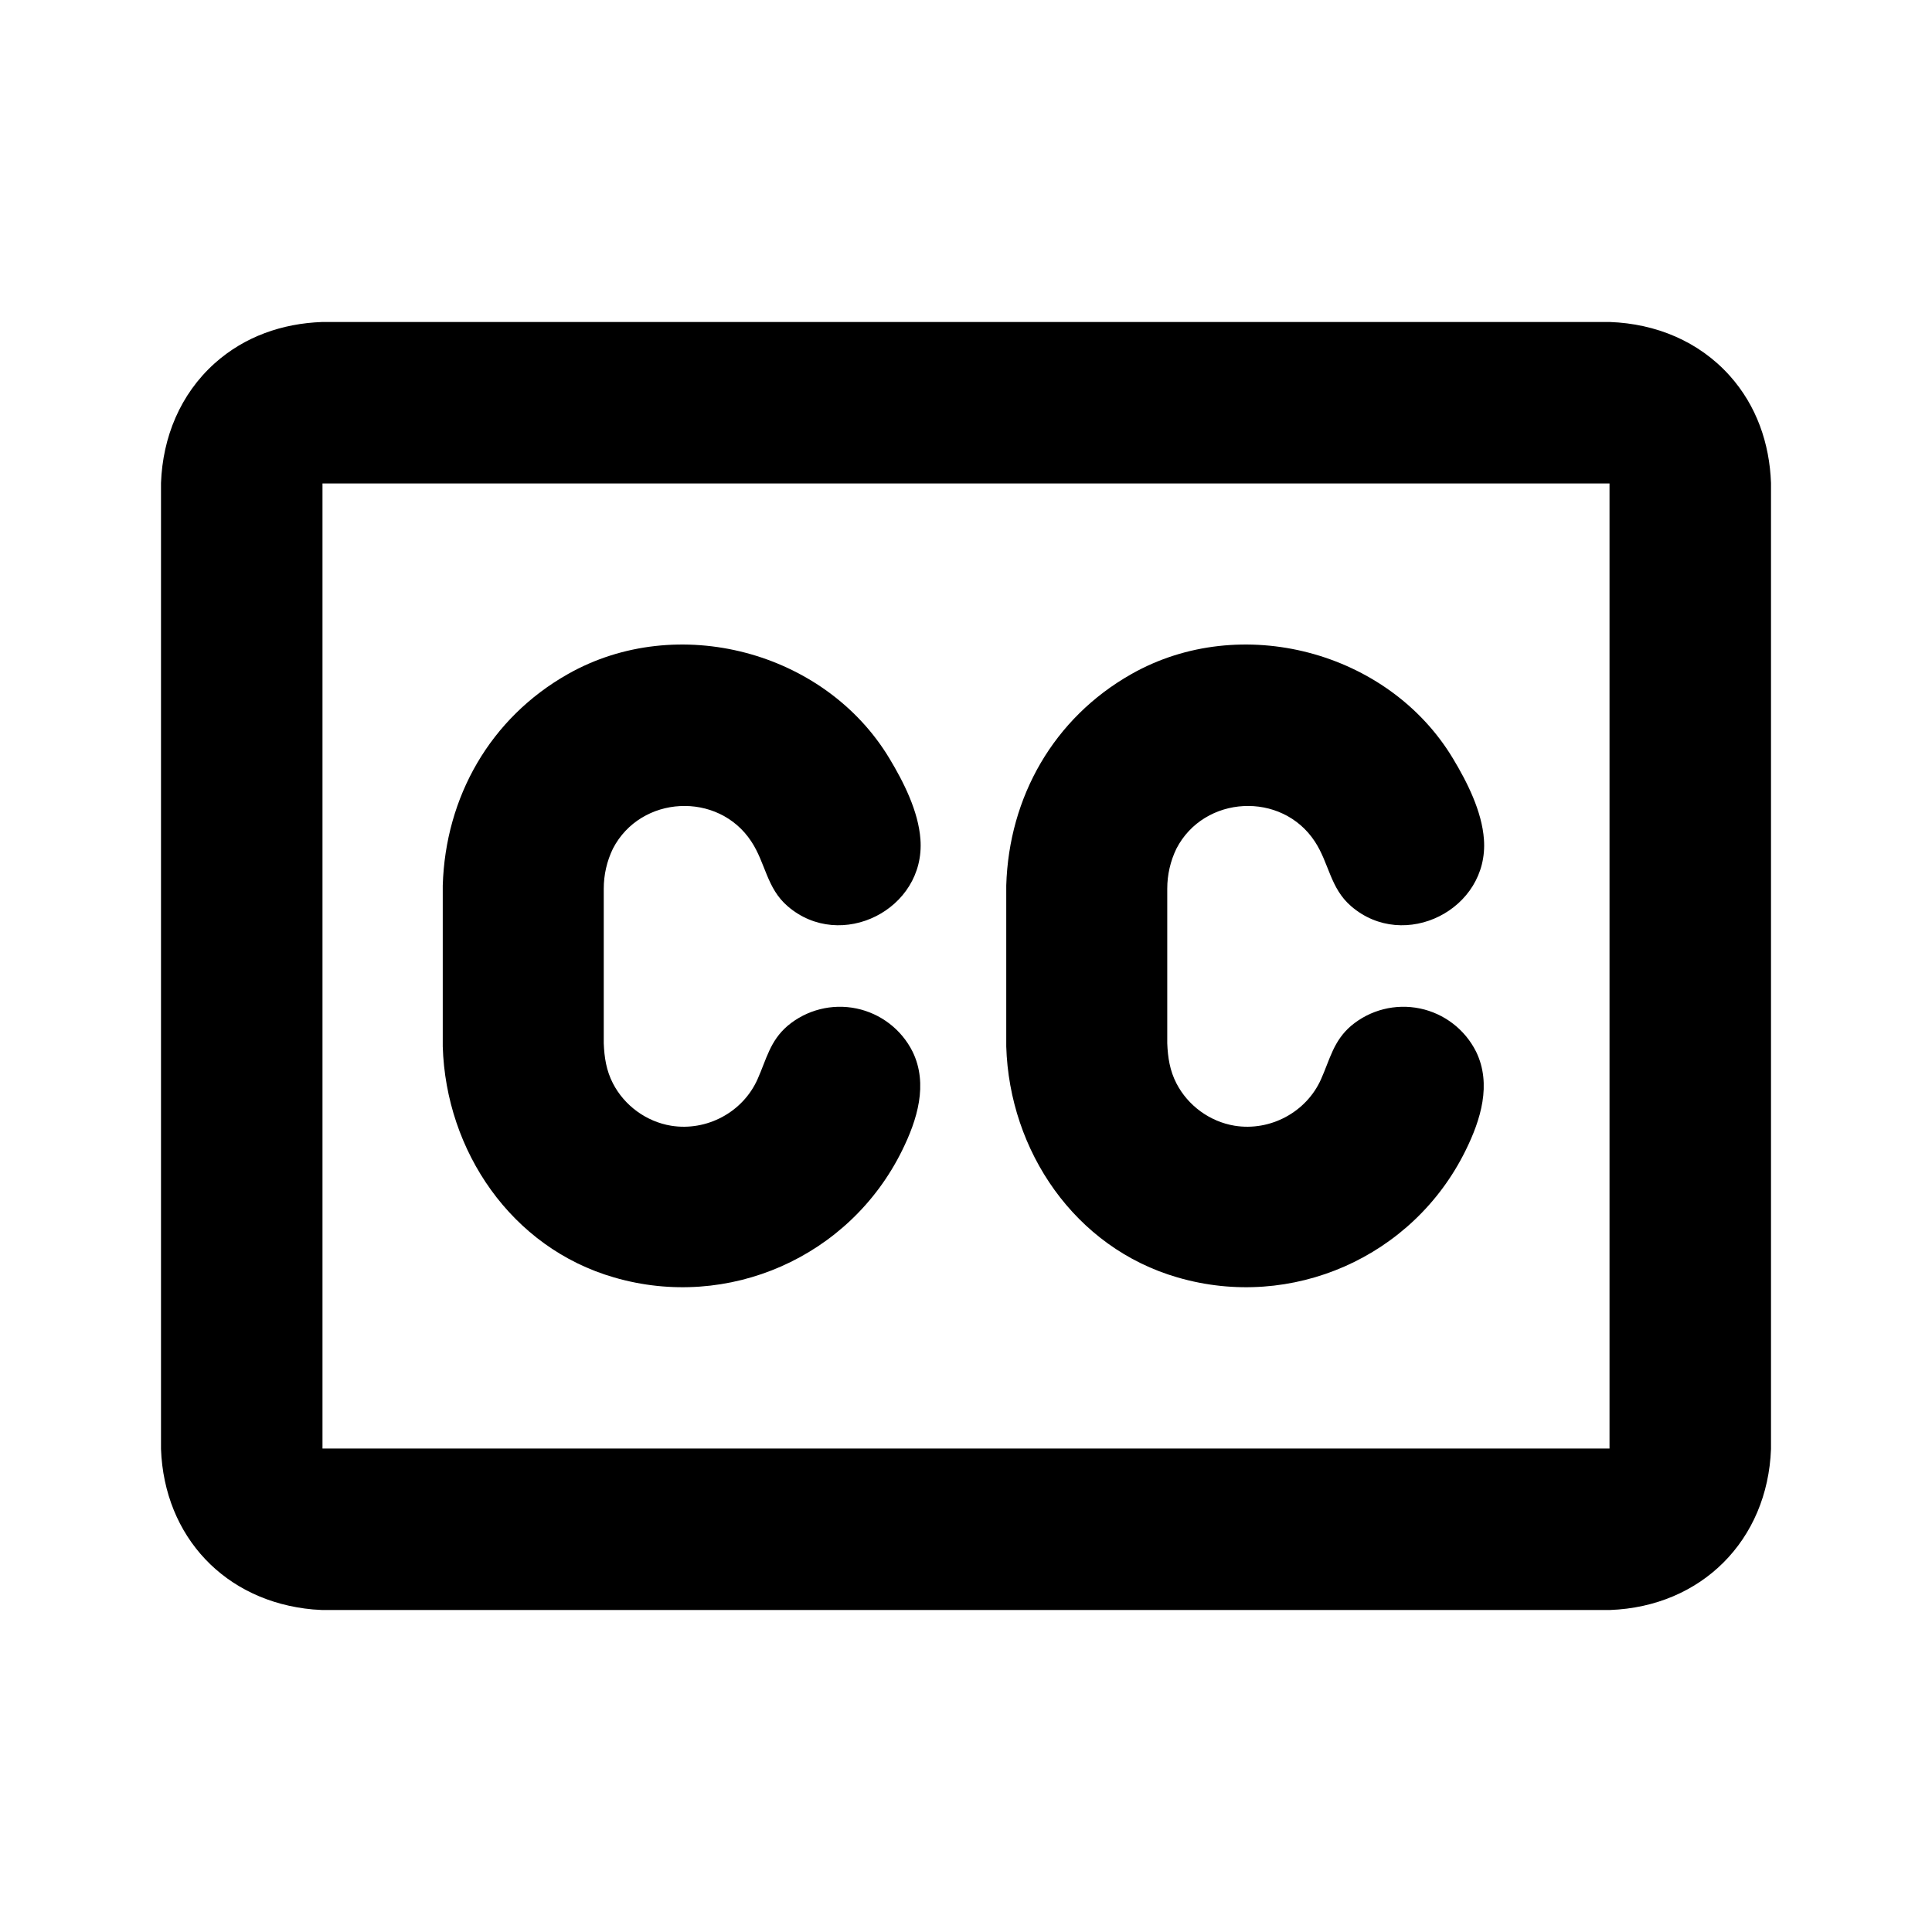
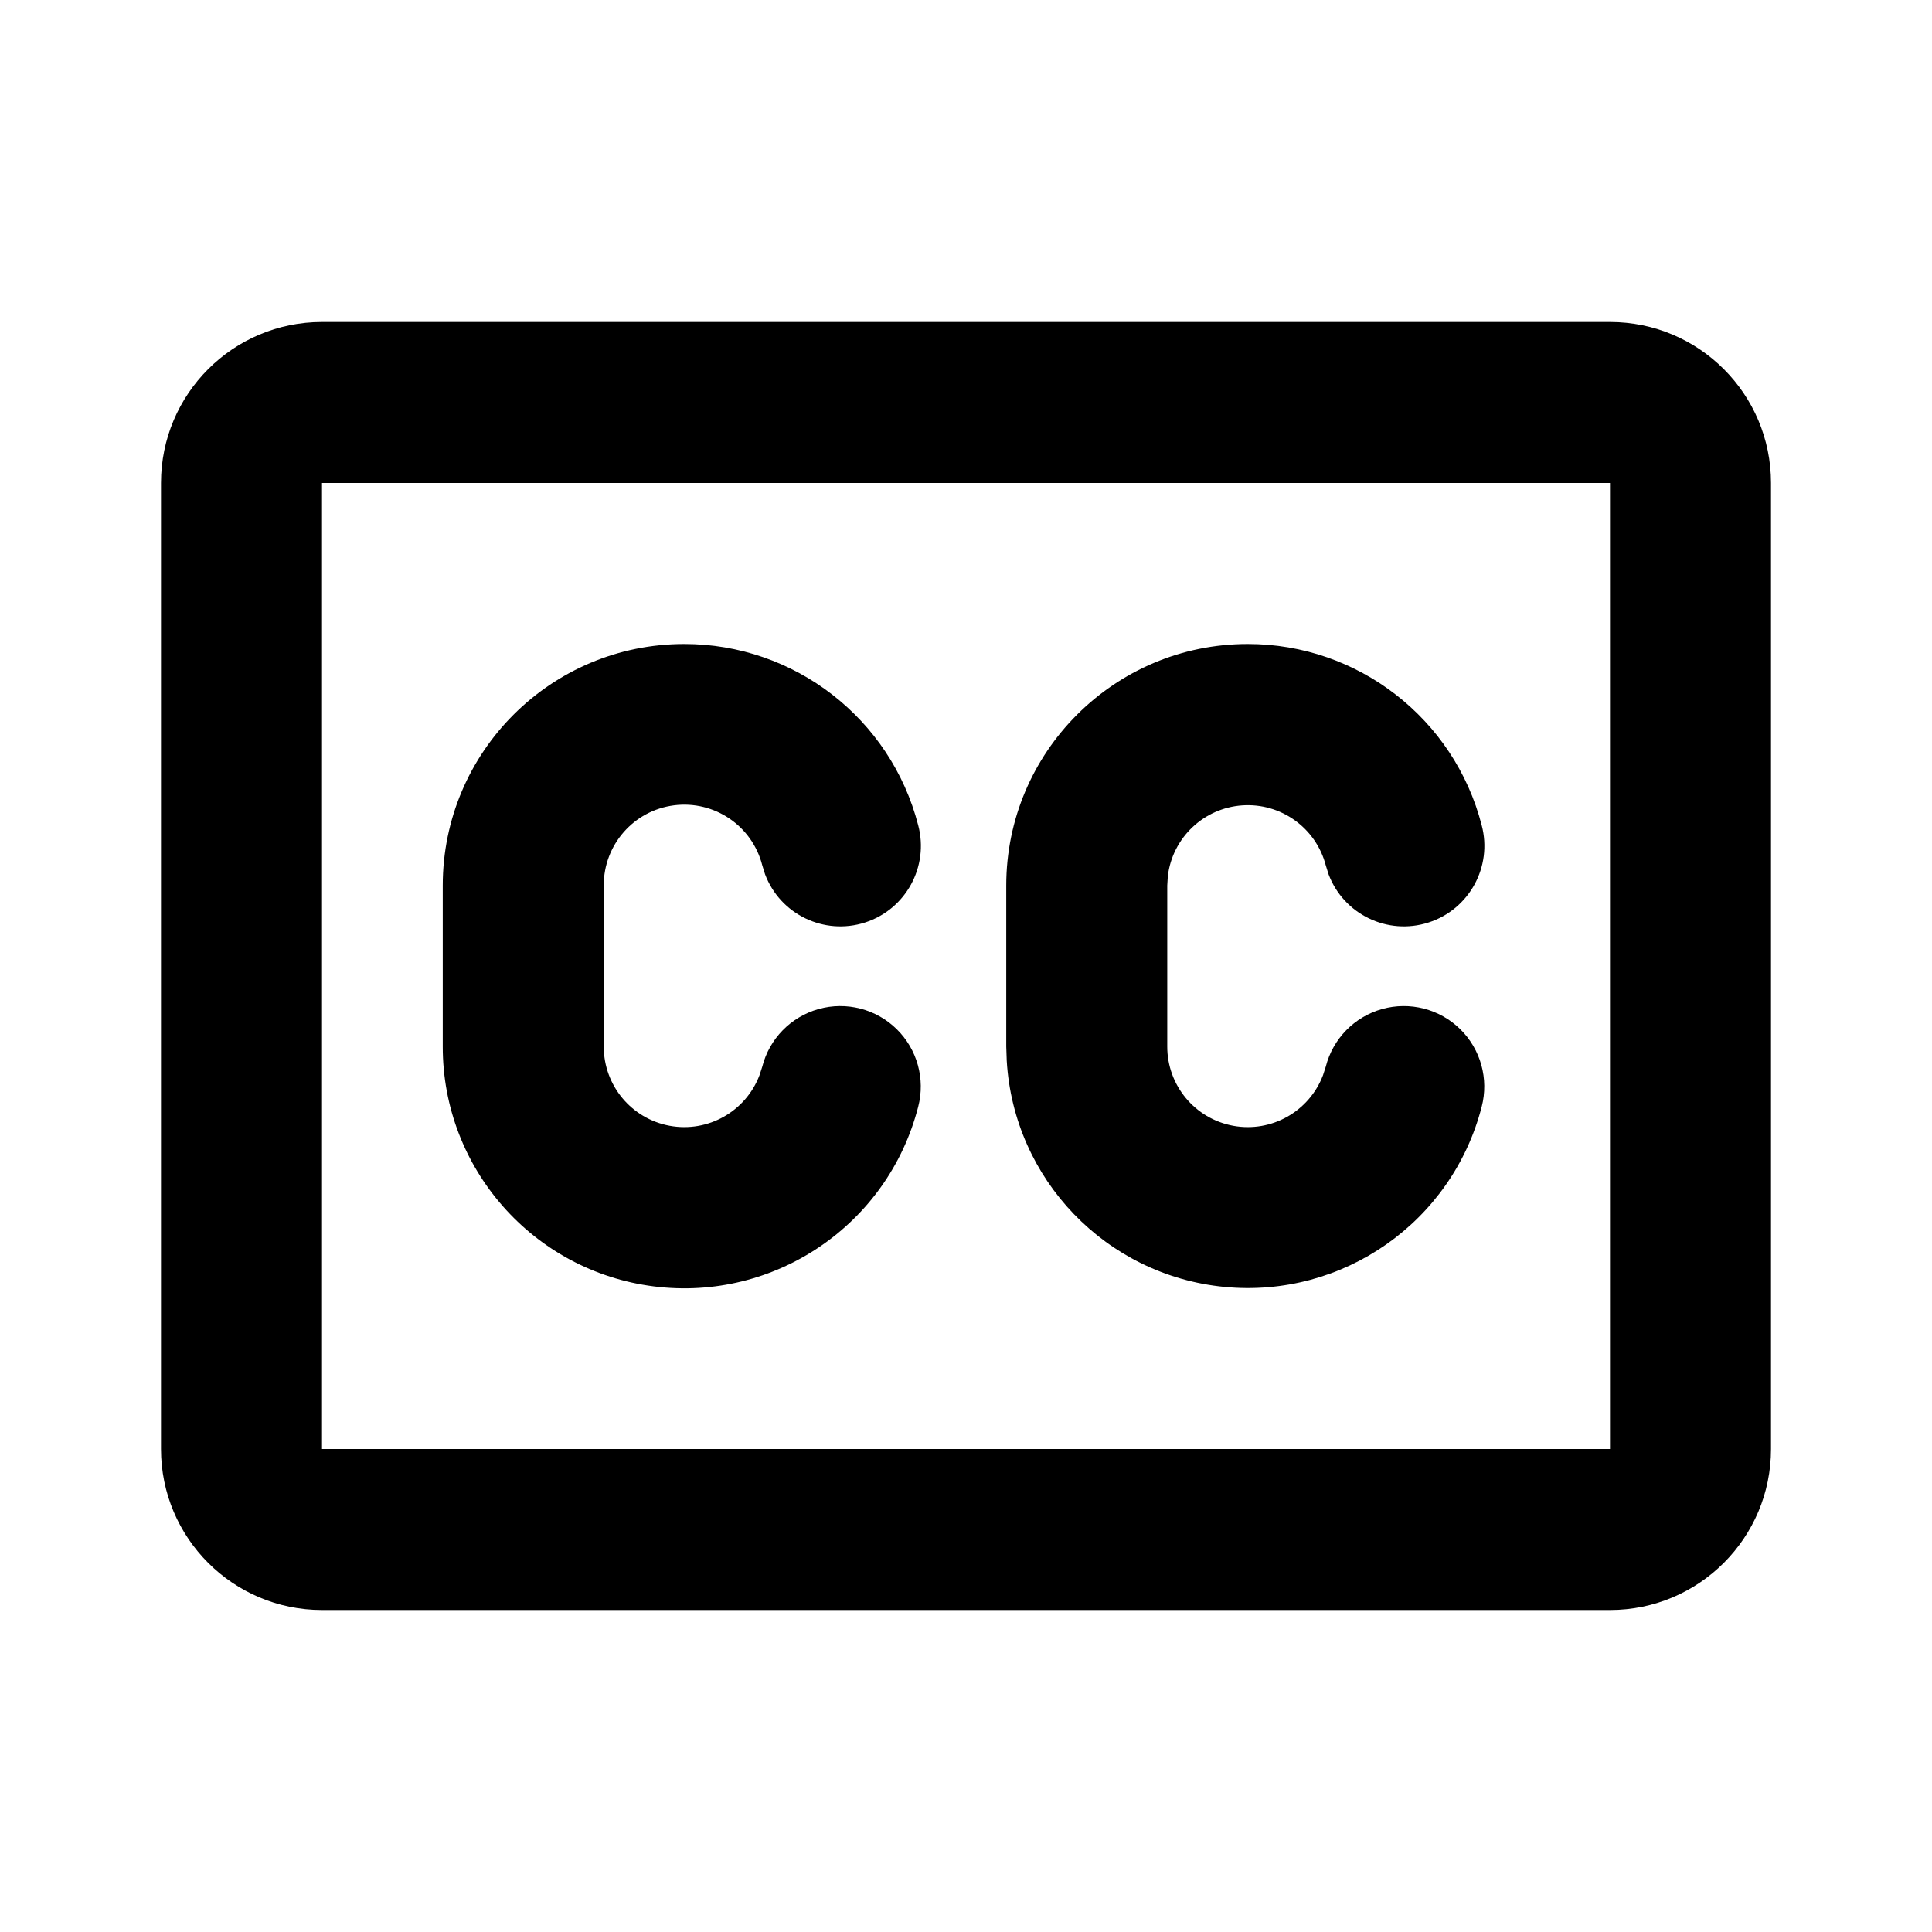
<svg xmlns="http://www.w3.org/2000/svg" width="24" height="24" fill="#000000" viewBox="0 0 24 24">
-   <path d="M16.333 10.453c-.411-.626-1.375-.576-1.719.089a1.14 1.14 0 0 0-.114.498v1.92c.007.177.032.339.114.498.143.277.415.475.722.526.443.072.893-.168 1.075-.579.111-.249.154-.474.373-.662a1.01 1.01 0 0 1 1.553.322c.196.404.056.849-.131 1.227a3.04 3.04 0 0 1-3.577 1.577C13.351 15.5 12.539 14.297 12.5 13v-2c.033-1.1.589-2.08 1.554-2.626 1.356-.769 3.191-.289 3.995 1.048.177.294.36.656.385 1.005.064.87-.99 1.4-1.65.83-.261-.225-.273-.534-.451-.804m-7 0c-.411-.626-1.375-.576-1.719.089a1.14 1.14 0 0 0-.114.498v1.92c.007.177.032.339.114.498.143.277.415.475.722.526.444.072.893-.168 1.075-.579.111-.249.154-.474.373-.662a1.01 1.01 0 0 1 1.553.322c.196.404.056.849-.131 1.227a3.04 3.04 0 0 1-3.577 1.577C6.351 15.5 5.539 14.297 5.5 13v-2c.033-1.1.589-2.08 1.554-2.626 1.356-.769 3.191-.289 3.995 1.048.177.294.36.656.385 1.005.064.87-.99 1.4-1.65.83-.261-.225-.273-.535-.451-.804m-5.447 9.54C2.798 19.894 2.04 19.092 2 18V6c.021-.569.239-1.103.667-1.487C3.039 4.18 3.506 4.018 4 4h16c.569.021 1.103.239 1.487.667.333.372.495.839.513 1.333v12c-.042 1.135-.865 1.958-2 2H4Zm.12-13.987v11.988h15.988V6.006Z" />
+   <path d="M20 4a2 2 0 0 1 2 2v12a2 2 0 0 1-2 2H4a2 2 0 0 1-2-2V6a2 2 0 0 1 2-2zm0 2H4v12h16zM8.5 8a3 3 0 0 1 2.906 2.251 1 1 0 0 1-1.902.61l-.035-.112A1 1 0 0 0 7.5 11v2a1 1 0 0 0 1.935.356l.034-.105a1 1 0 1 1 1.937.498A3 3 0 0 1 5.5 13v-2a3 3 0 0 1 3-3m7 0a3 3 0 0 1 2.906 2.251 1 1 0 0 1-1.902.61l-.035-.112a1.001 1.001 0 0 0-1.962.135L14.5 11v2a1 1 0 0 0 1.935.356l.034-.105a1 1 0 1 1 1.937.498 3 3 0 0 1-5.9-.573L12.5 13v-2a3 3 0 0 1 3-3" />
</svg>
